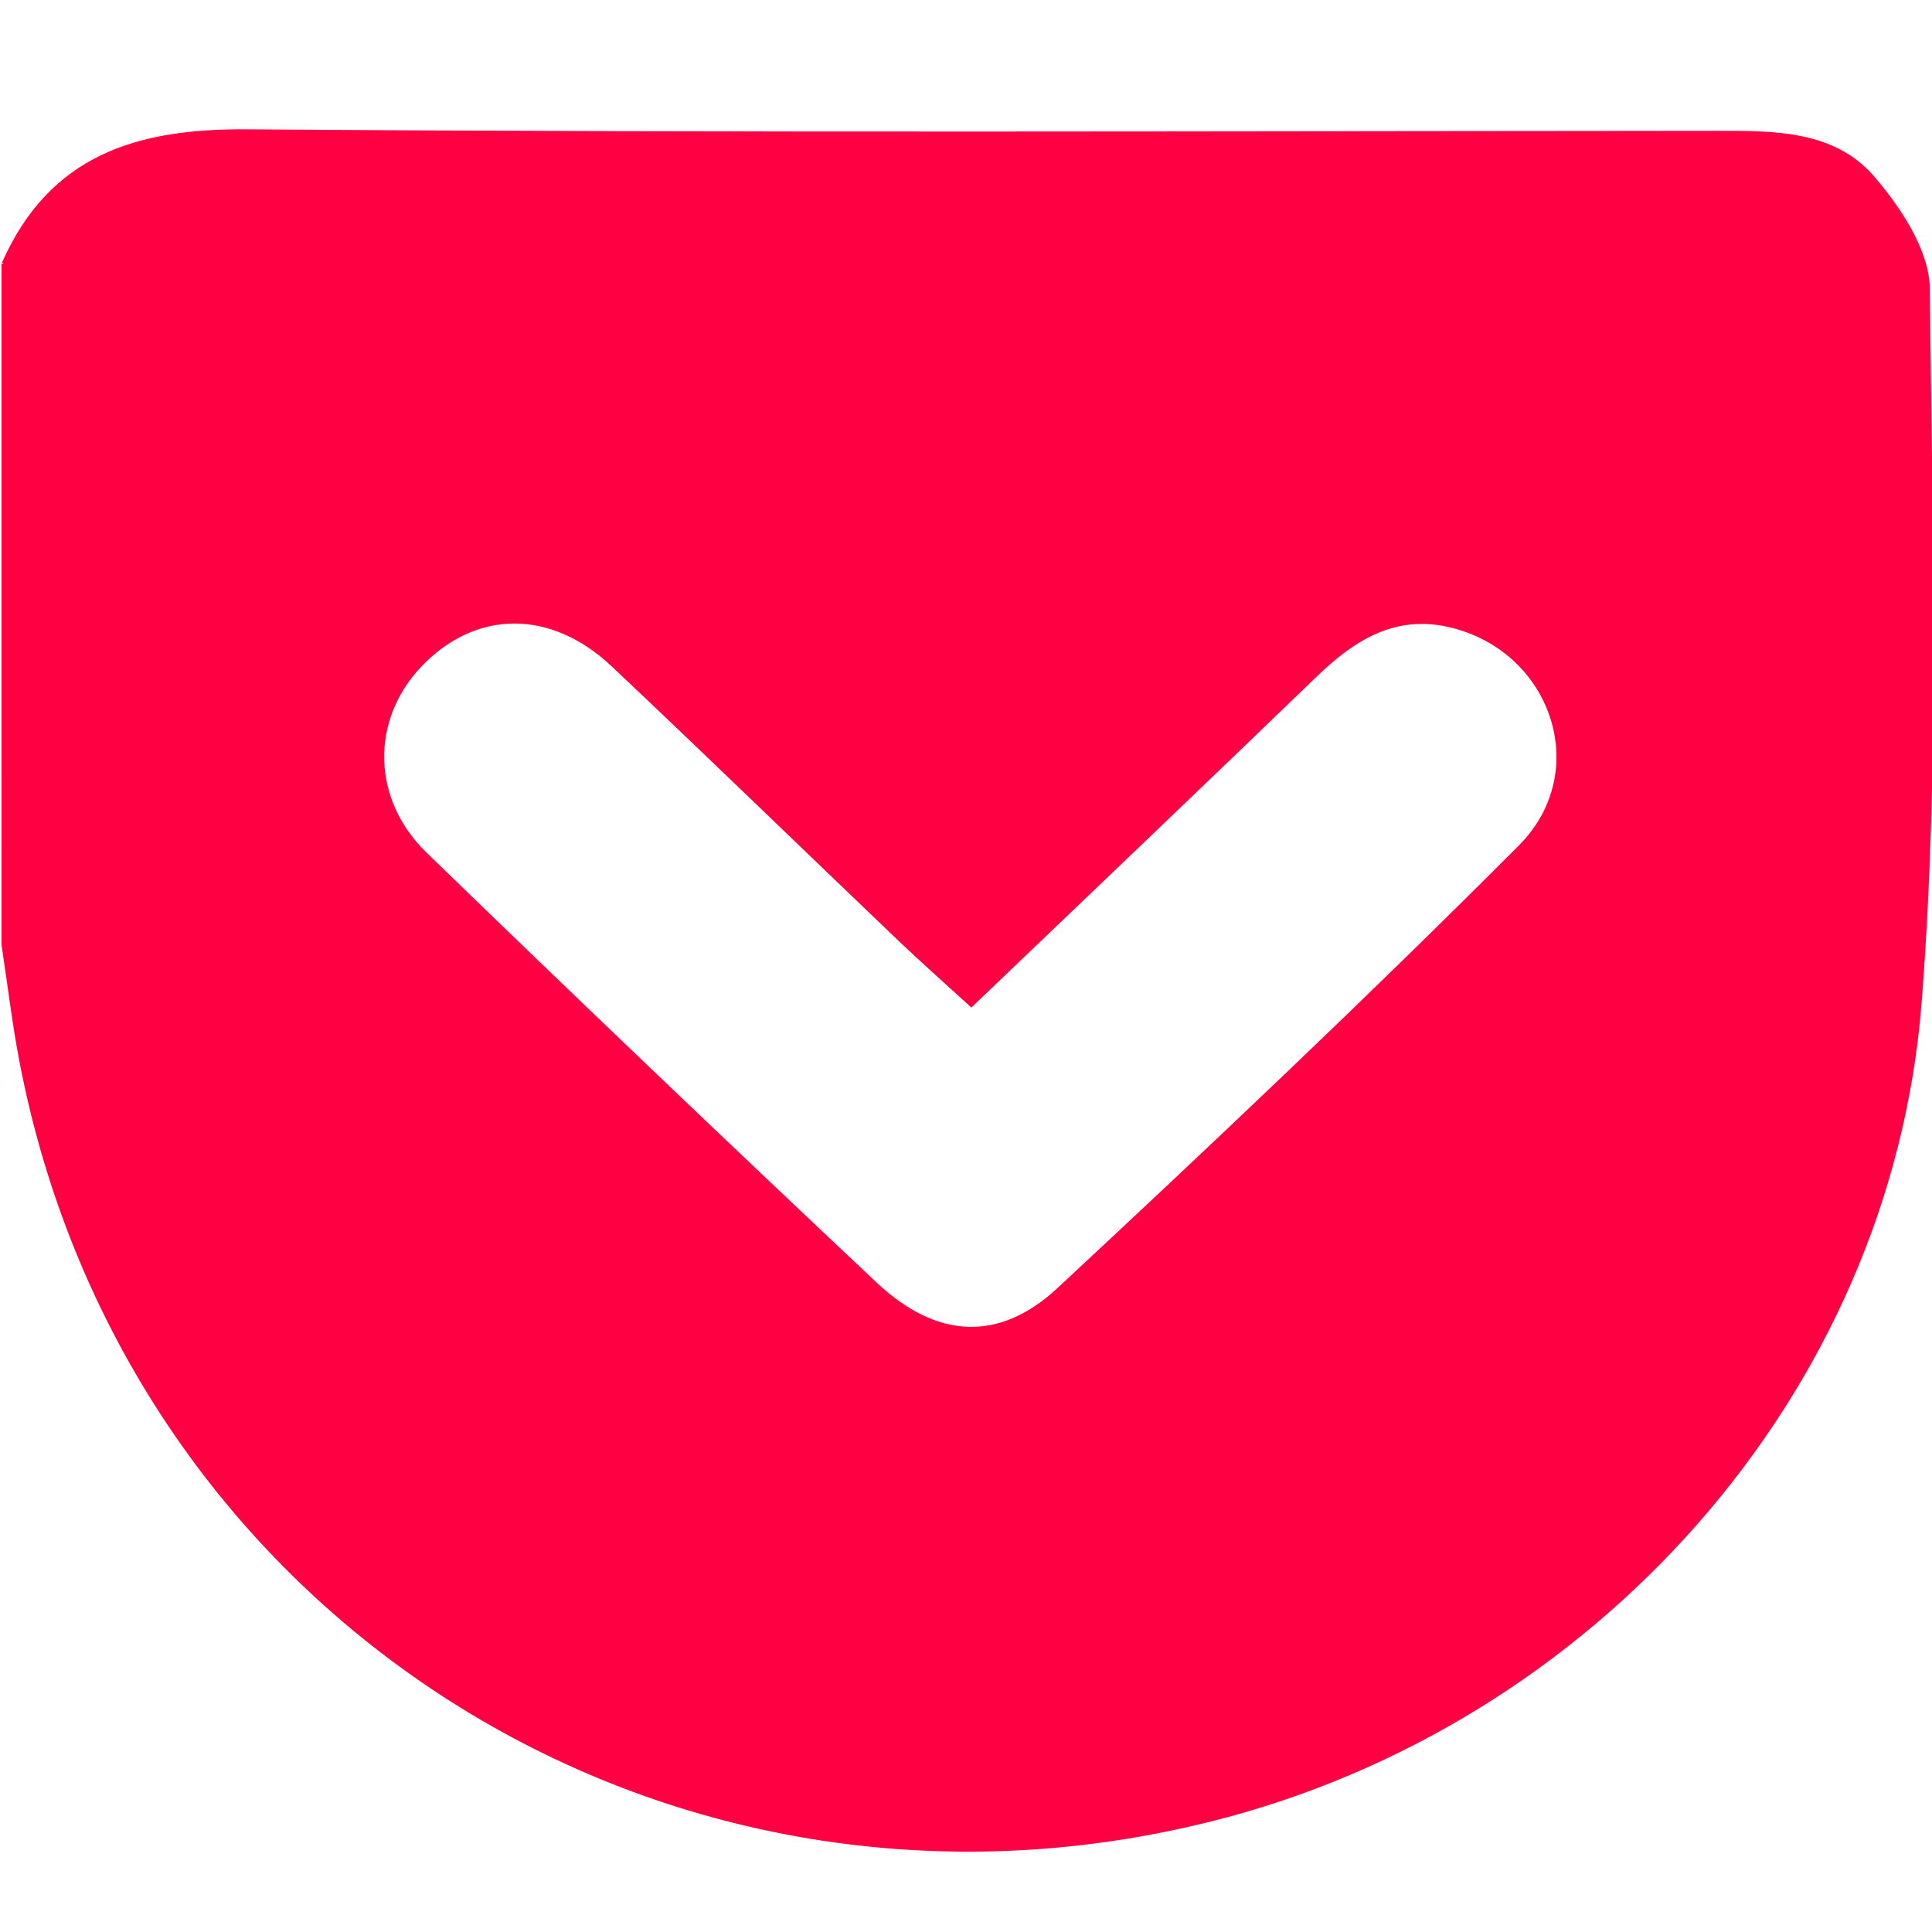
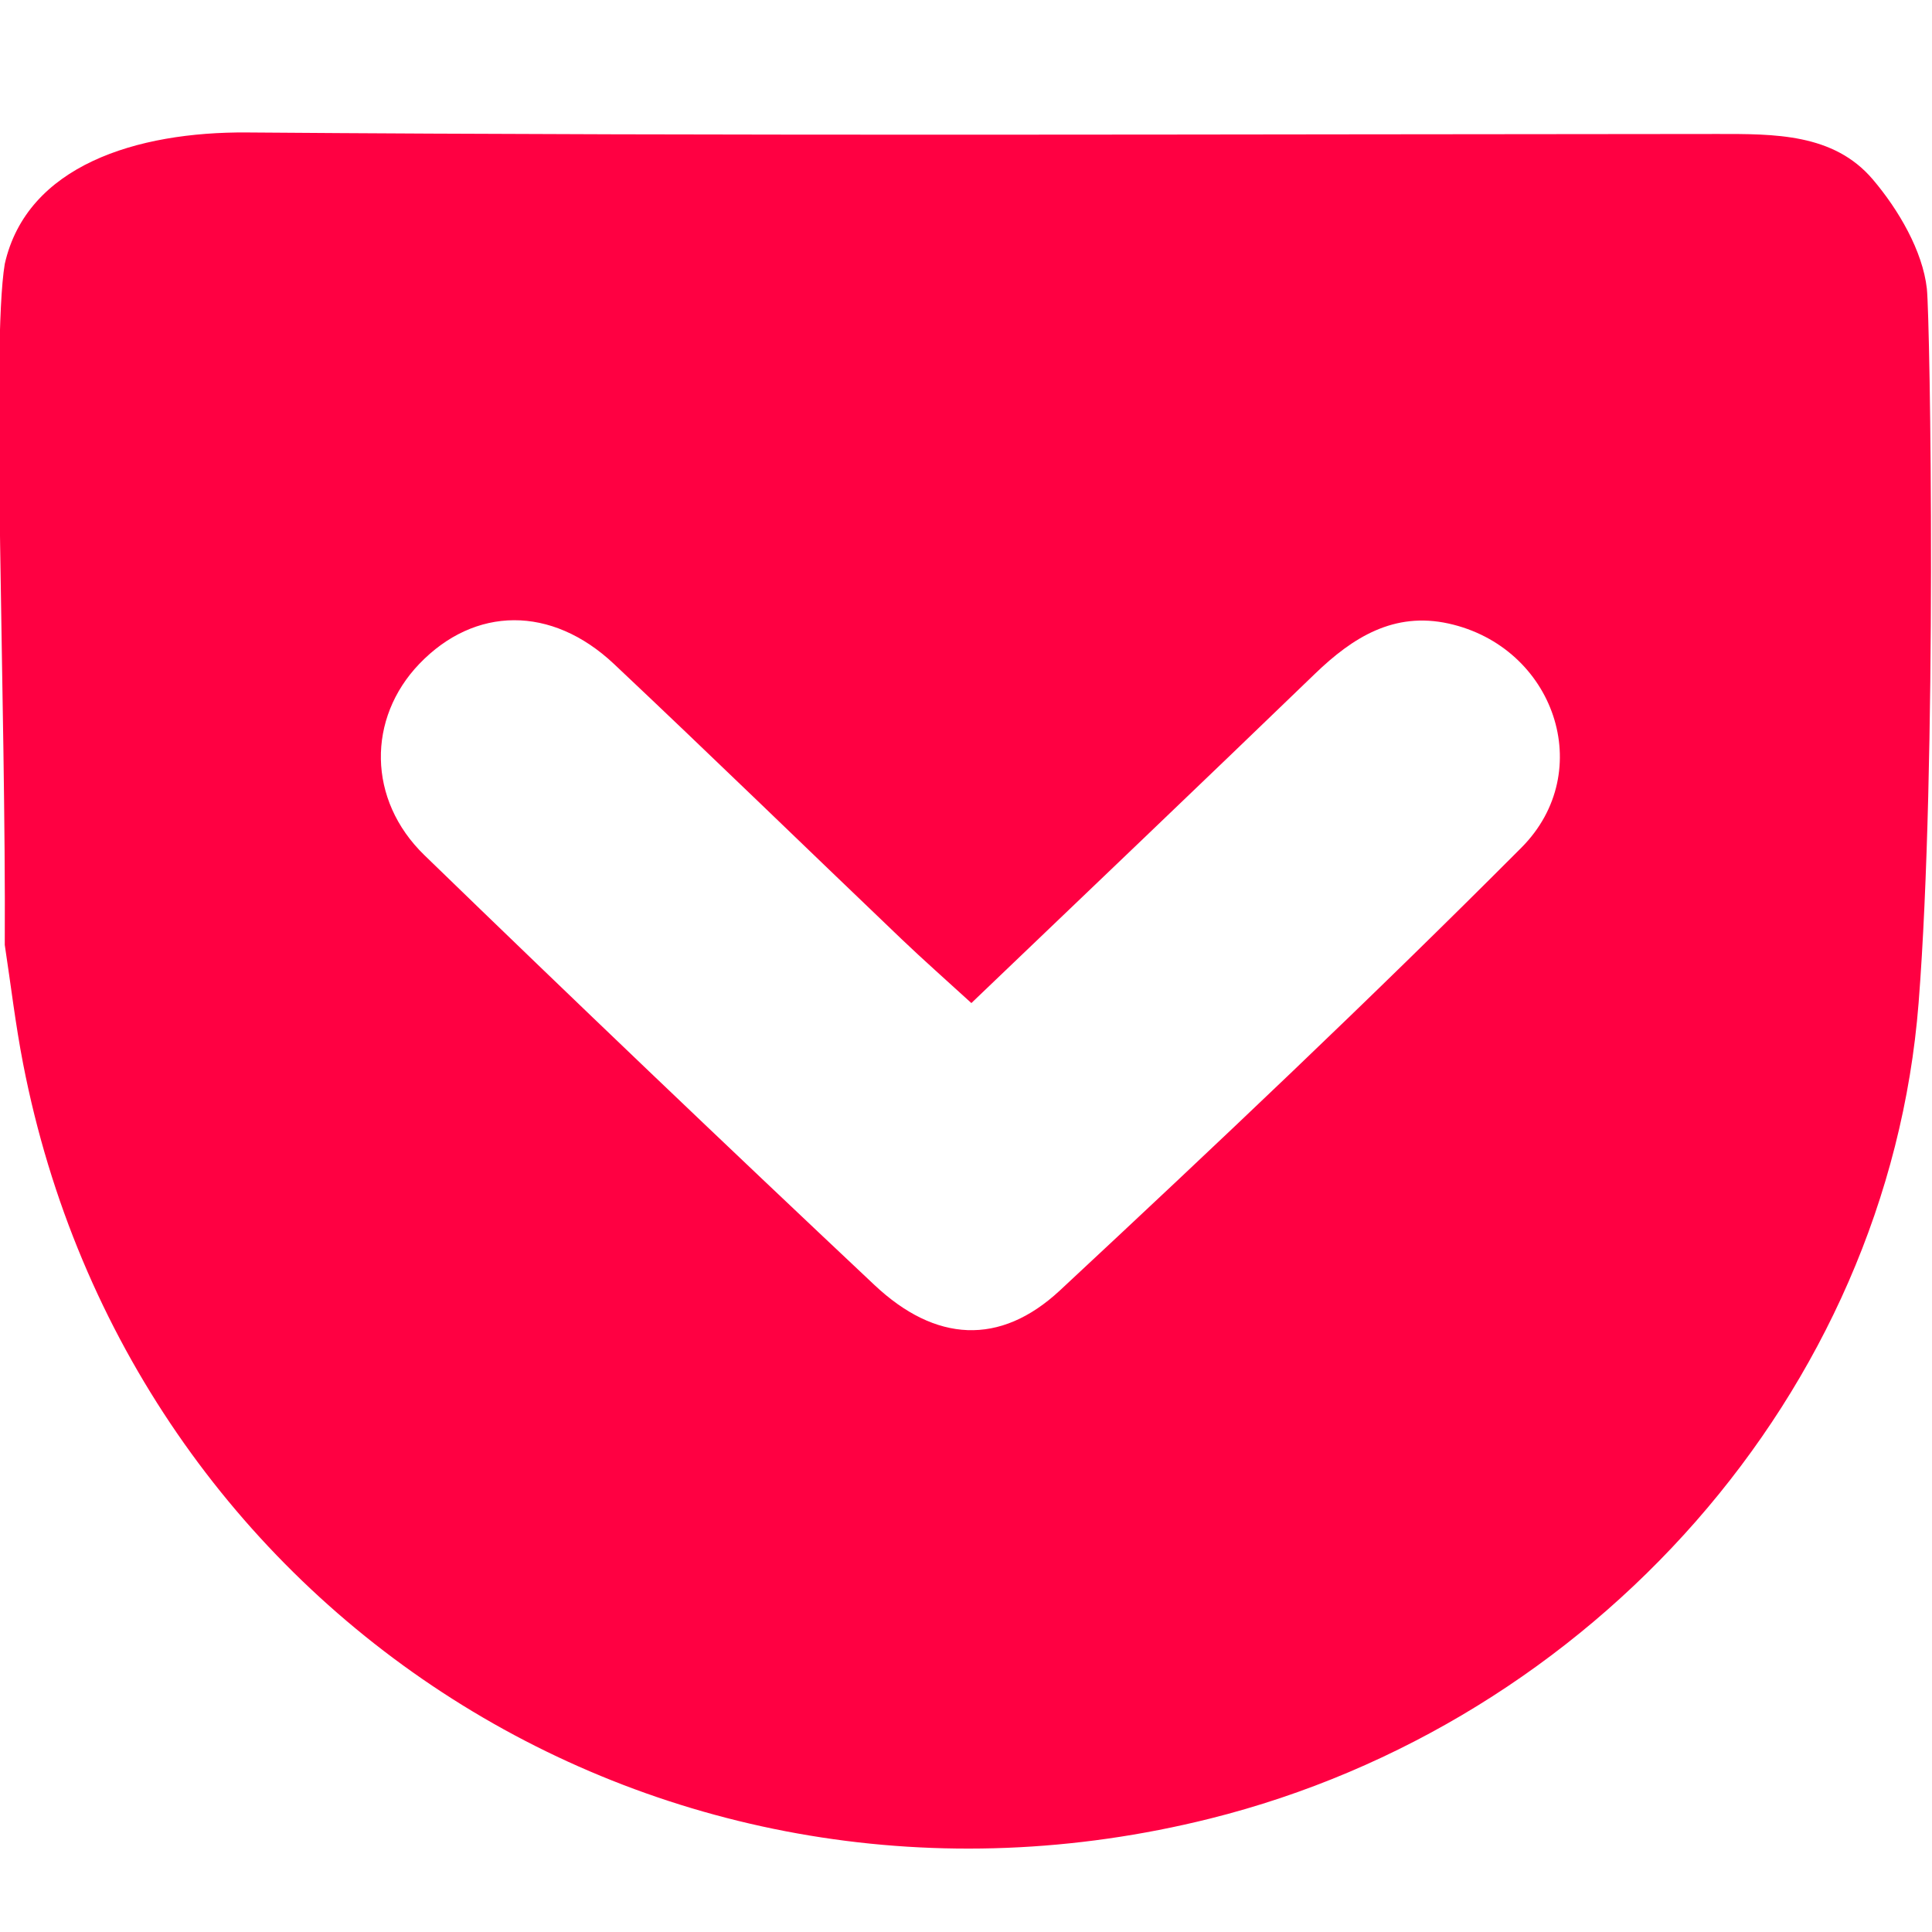
<svg xmlns="http://www.w3.org/2000/svg" id="Layer_1" xml:space="preserve" height="32" viewBox="0 0 32 32" width="32" version="1.1" y="0px" x="0px" enable-background="new 0 0 415 414.996">
  <defs id="defs7" />
-   <path d="m 0.081,4.373 c 0.781,-1.756 2.185,-2.191 4.013,-2.177 8.117,0.061 16.235,0.028 24.352,0.025 0.935,-2.2e-4 1.919,-0.012 2.567,0.75 0.43,0.505 0.891,1.199 0.897,1.813 0.038,3.944 0.172,7.906 -0.137,11.83 -0.509,6.463 -5.421,11.929 -11.736,13.505 -9.025,2.252 -17.879,-3.376 -19.653,-12.5 -0.127,-0.651 -0.204,-1.312 -0.304,-1.969 -1.1e-4,-3.76 -1.1e-4,-7.519 -1.1e-4,-11.279 z M 16.088,16.614 c -0.421,-0.385 -0.798,-0.717 -1.161,-1.063 -1.587,-1.516 -3.16,-3.046 -4.757,-4.552 -1.034,-0.975 -2.308,-0.958 -3.224,-0.002 -0.863,0.9 -0.862,2.251 0.084,3.167 2.466,2.391 4.951,4.764 7.452,7.118 1.009,0.95 2.079,1.014 3.07,0.092 2.584,-2.405 5.151,-4.833 7.643,-7.332 1.263,-1.267 0.543,-3.326 -1.204,-3.712 -0.904,-0.2 -1.589,0.228 -2.214,0.832 -1.872,1.807 -3.757,3.604 -5.688,5.451 z" clip-rule="evenodd" id="path3" style="fill:#ff0042;fill-rule:evenodd;stroke:#ff0042;stroke-width:0.108" />
+   <path d="M 0.079,4.371 C 0.446,2.742 2.264,2.18 4.092,2.194 c 8.118,0.062 16.238,0.028 24.357,0.025 0.935,-2.2e-4 1.919,-0.012 2.568,0.75 0.43,0.505 0.828,1.188 0.898,1.813 0.056,0.547 0.172,7.908 -0.137,11.832 -0.509,6.465 -5.422,11.931 -11.738,13.508 C 11.012,32.375 2.157,26.746 0.383,17.62 0.256,16.968 0.179,16.307 0.079,15.651 0.101,11.688 -0.148,5.729 0.079,4.371 Z M 16.089,16.614 C 15.668,16.229 15.291,15.897 14.928,15.55 13.341,14.034 11.768,12.503 10.17,10.998 c -1.035,-0.975 -2.308,-0.958 -3.225,-0.002 -0.863,0.9 -0.862,2.251 0.084,3.168 2.467,2.392 4.952,4.765 7.454,7.119 1.009,0.95 2.079,1.014 3.071,0.092 2.584,-2.406 5.152,-4.834 7.644,-7.334 1.263,-1.267 0.543,-3.327 -1.204,-3.713 -0.904,-0.2 -1.589,0.228 -2.214,0.832 -1.873,1.808 -3.758,3.604 -5.689,5.452 z" id="path3" style="clip-rule:evenodd;fill:#ff0042;fill-rule:evenodd;stroke:none;stroke-width:0.687;stroke-miterlimit:4;stroke-dasharray:none;stroke-opacity:1" />
</svg>
